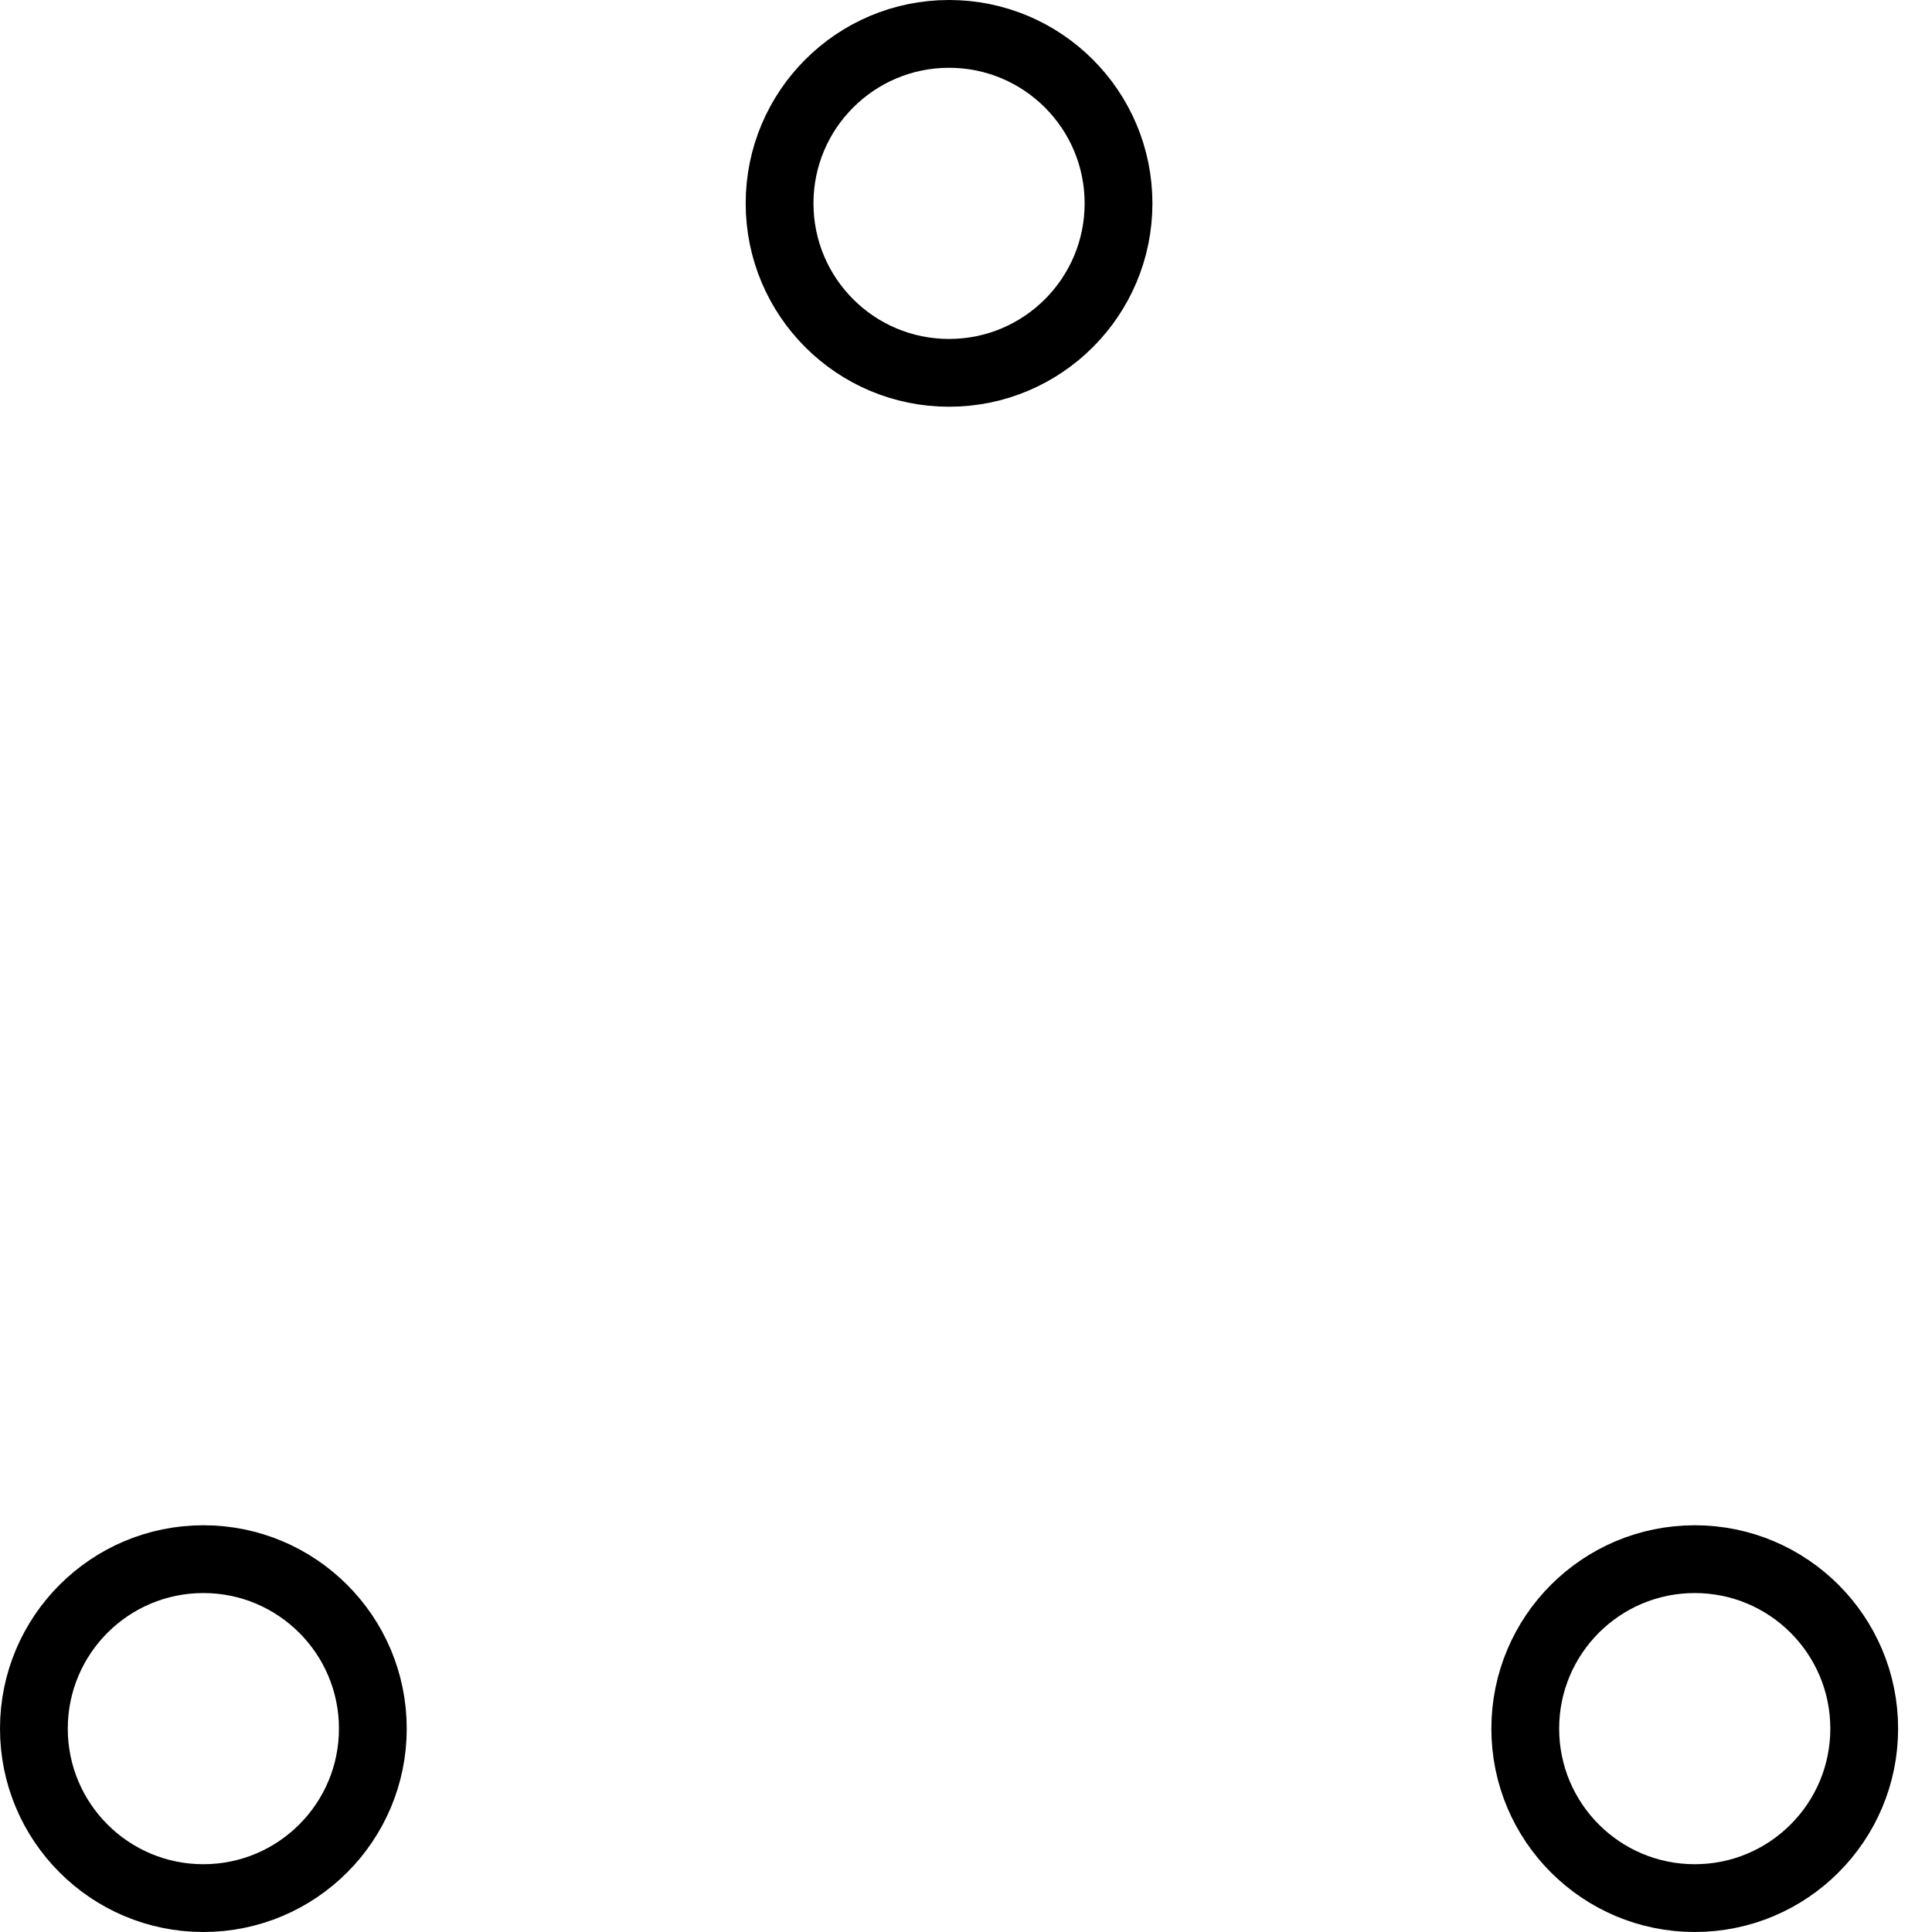
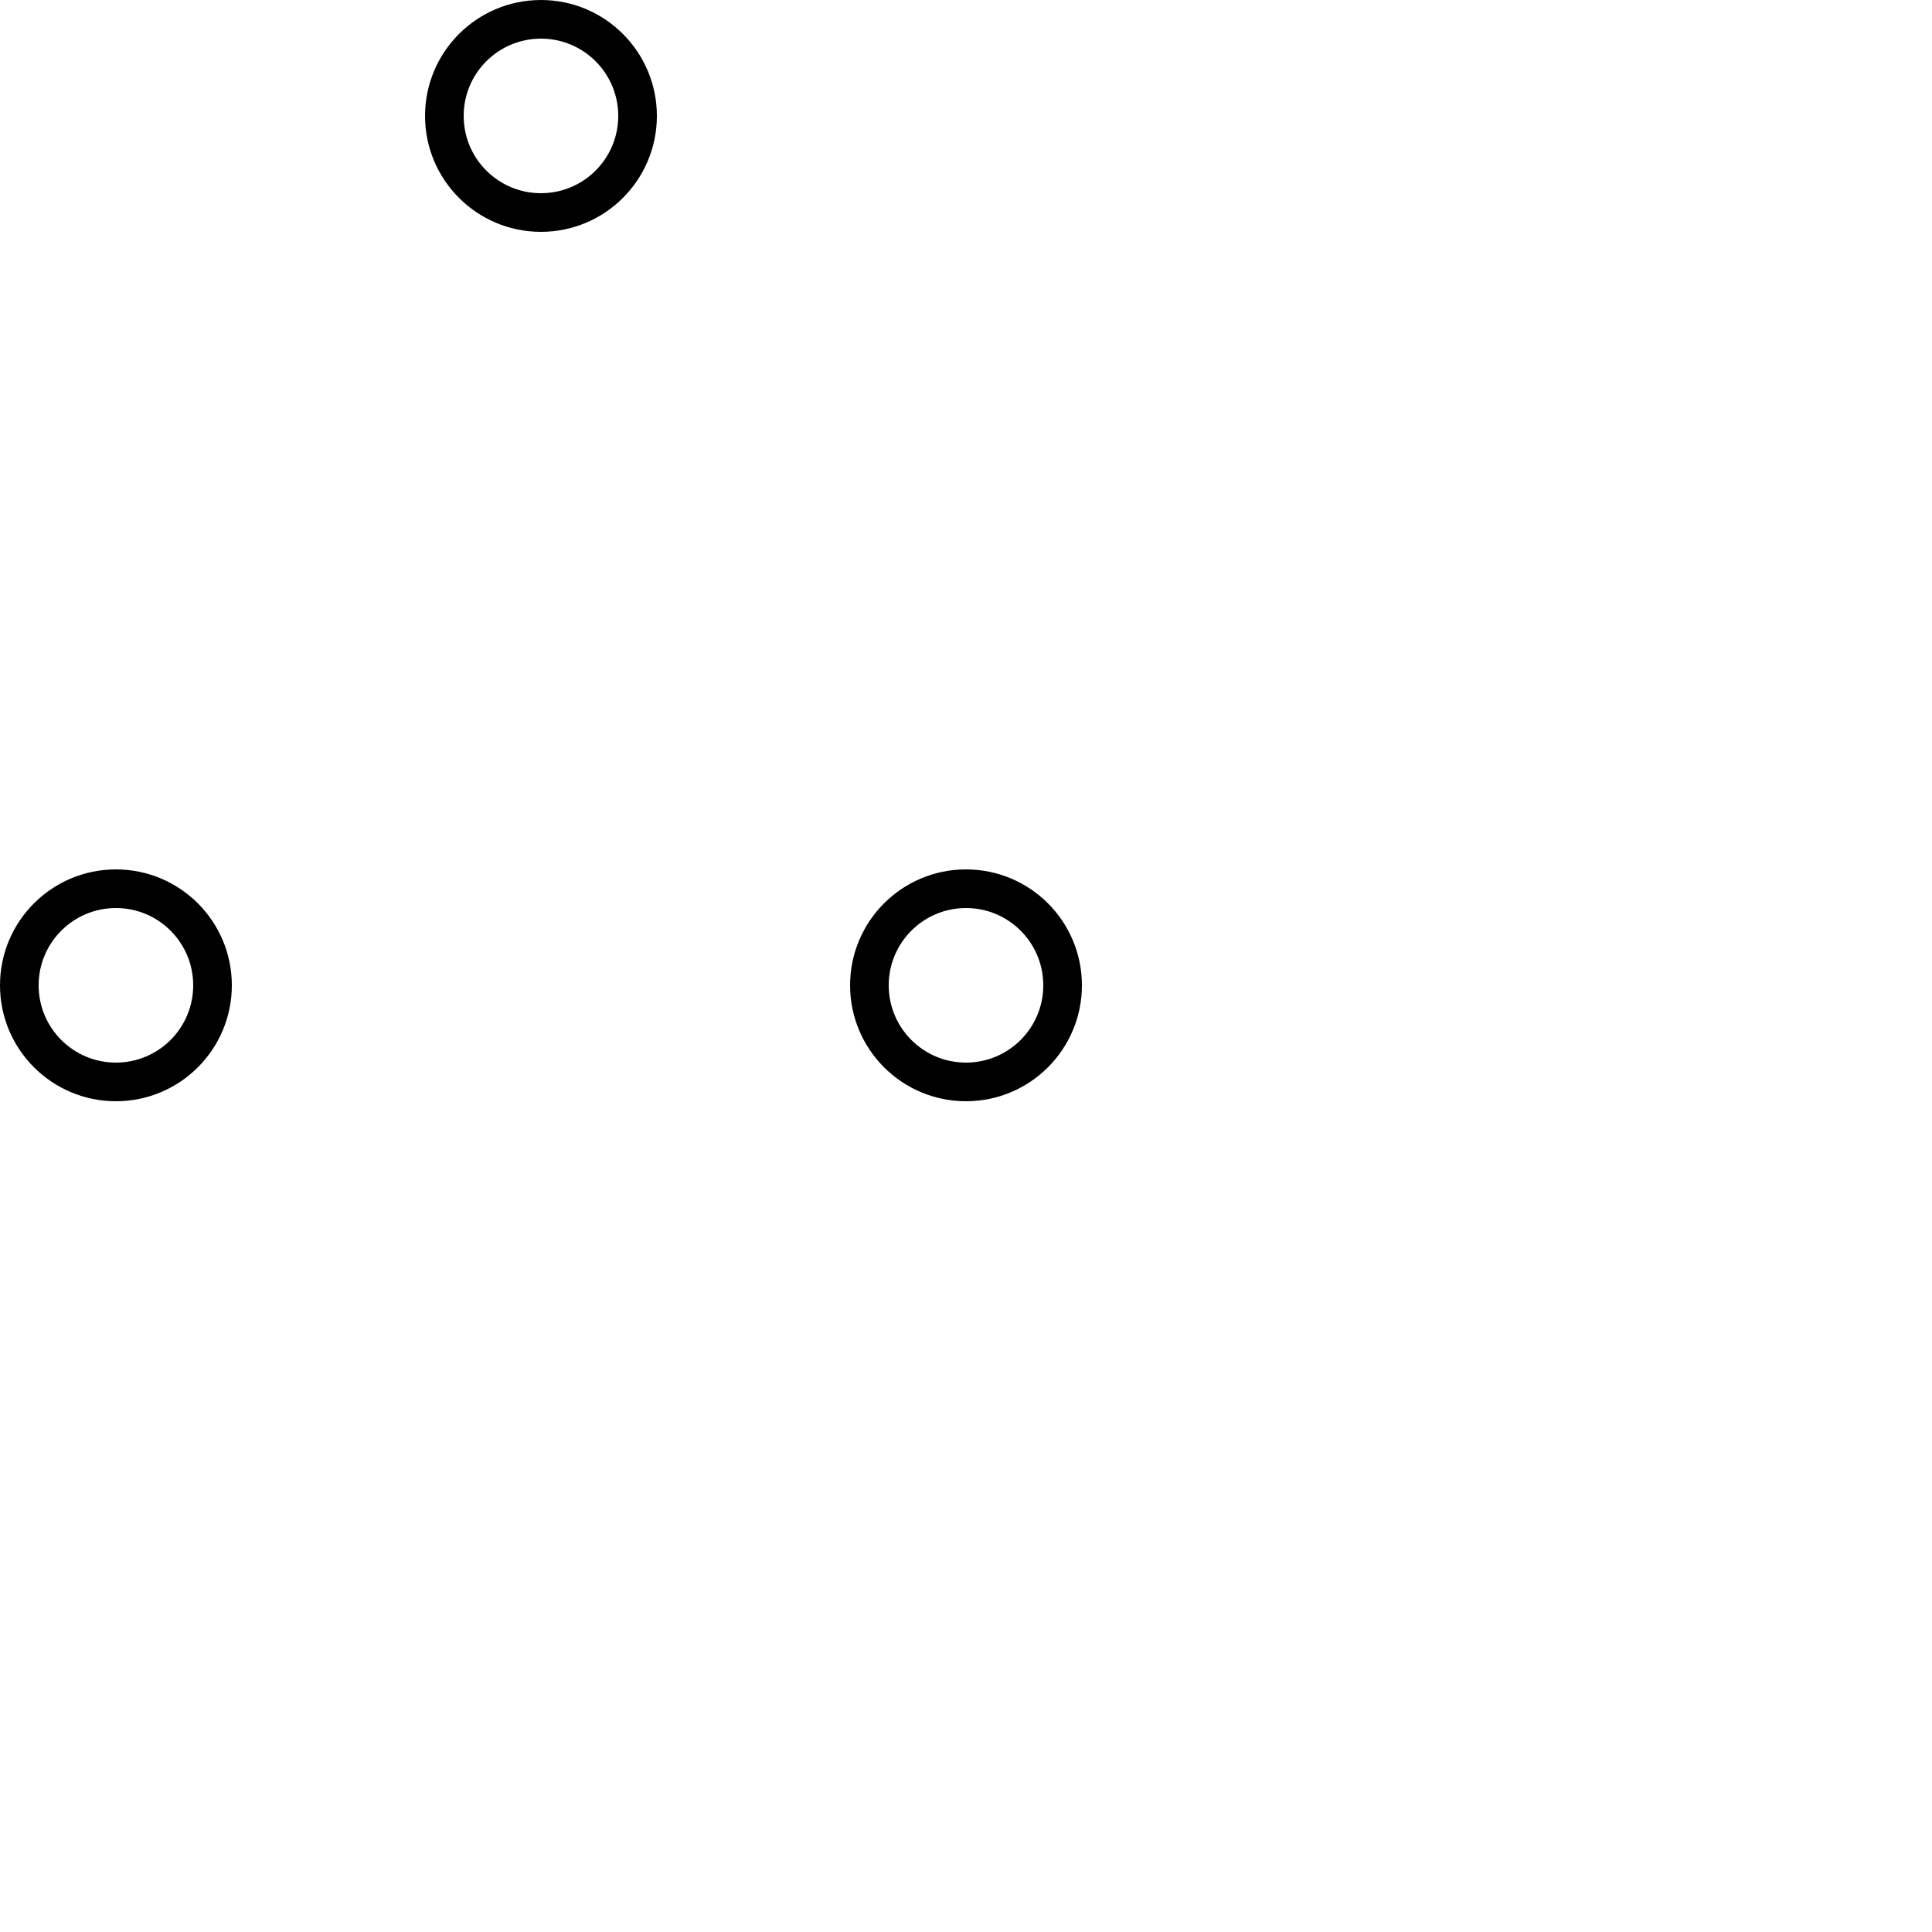
- <svg xmlns="http://www.w3.org/2000/svg" viewBox="0 0 57 57" stroke="currentColor">
+ <svg xmlns="http://www.w3.org/2000/svg" viewBox="0 0 100 100" stroke="#000">
  <g transform="translate(1 1)" stroke-width="2" fill="none" fill-rule="evenodd">
    <circle cx="5" cy="50" r="5">
      <animate attributeName="cy" begin="0s" dur="2.2s" values="50;5;50;50" calcMode="linear" repeatCount="indefinite" />
      <animate attributeName="cx" begin="0s" dur="2.2s" values="5;27;49;5" calcMode="linear" repeatCount="indefinite" />
    </circle>
    <circle cx="27" cy="5" r="5">
      <animate attributeName="cy" begin="0s" dur="2.2s" from="5" to="5" values="5;50;50;5" calcMode="linear" repeatCount="indefinite" />
      <animate attributeName="cx" begin="0s" dur="2.2s" from="27" to="27" values="27;49;5;27" calcMode="linear" repeatCount="indefinite" />
    </circle>
    <circle cx="49" cy="50" r="5">
      <animate attributeName="cy" begin="0s" dur="2.2s" values="50;50;5;50" calcMode="linear" repeatCount="indefinite" />
      <animate attributeName="cx" from="49" to="49" begin="0s" dur="2.2s" values="49;5;27;49" calcMode="linear" repeatCount="indefinite" />
    </circle>
  </g>
</svg>
